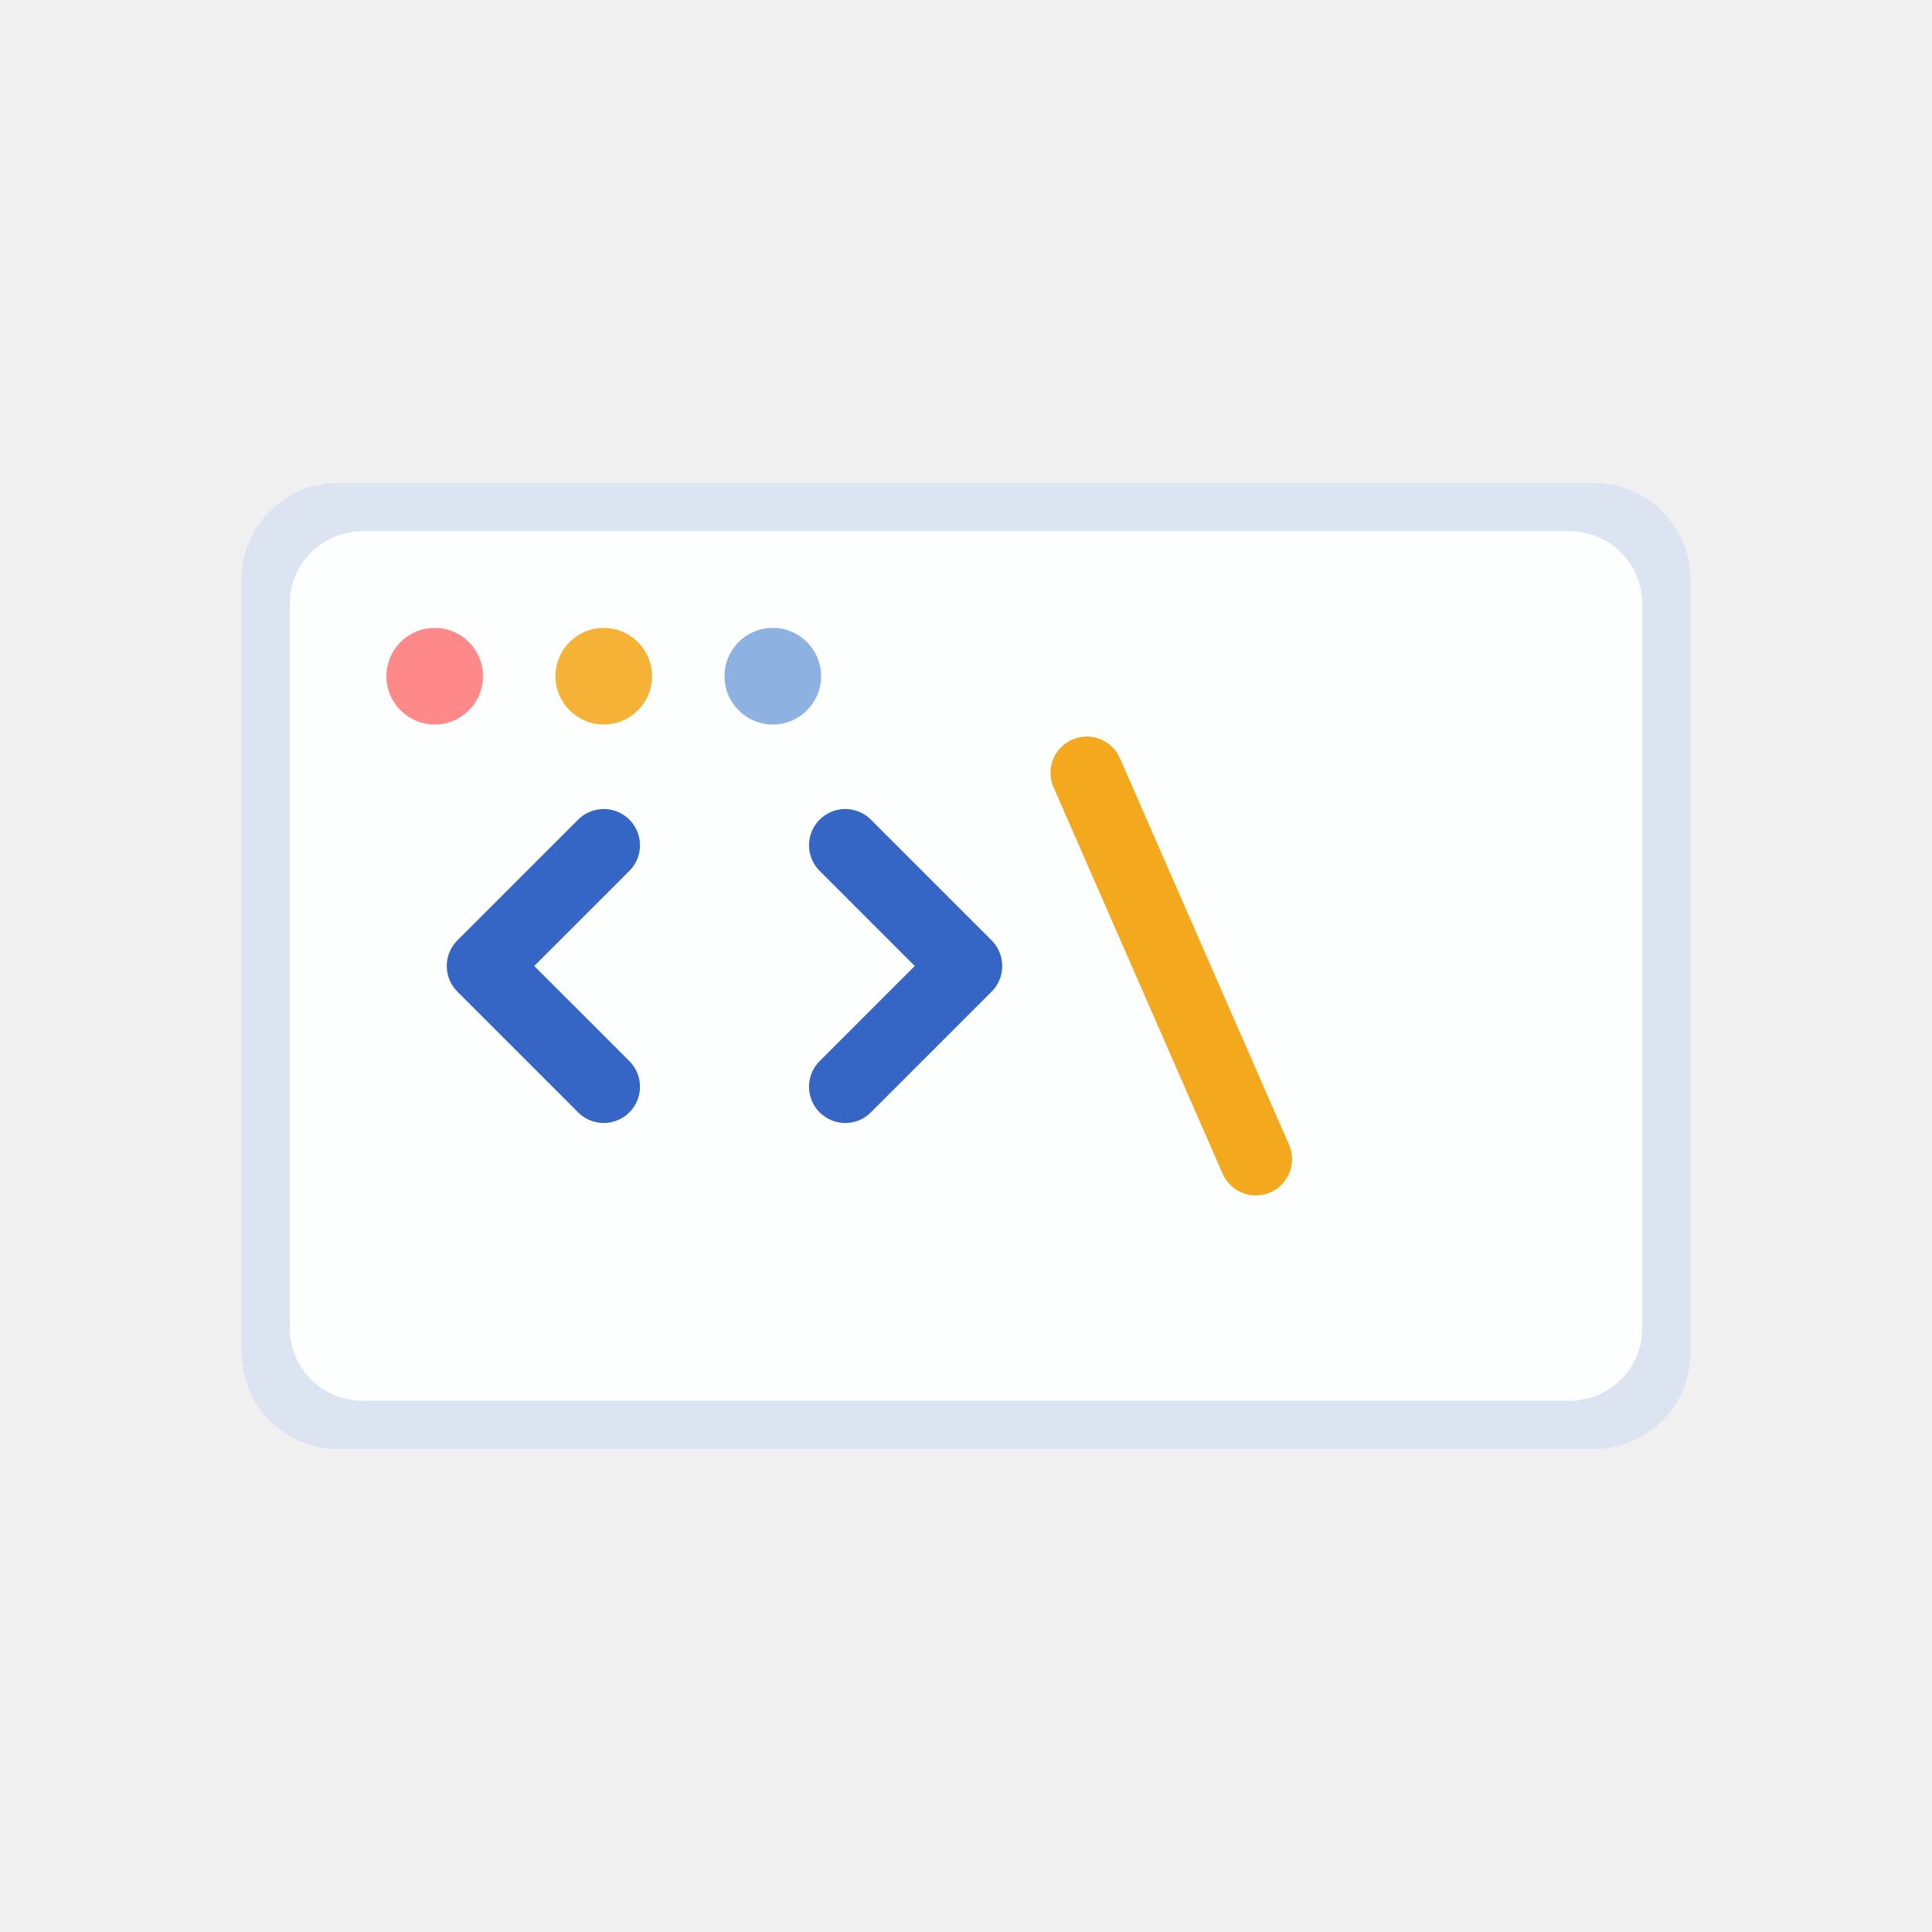
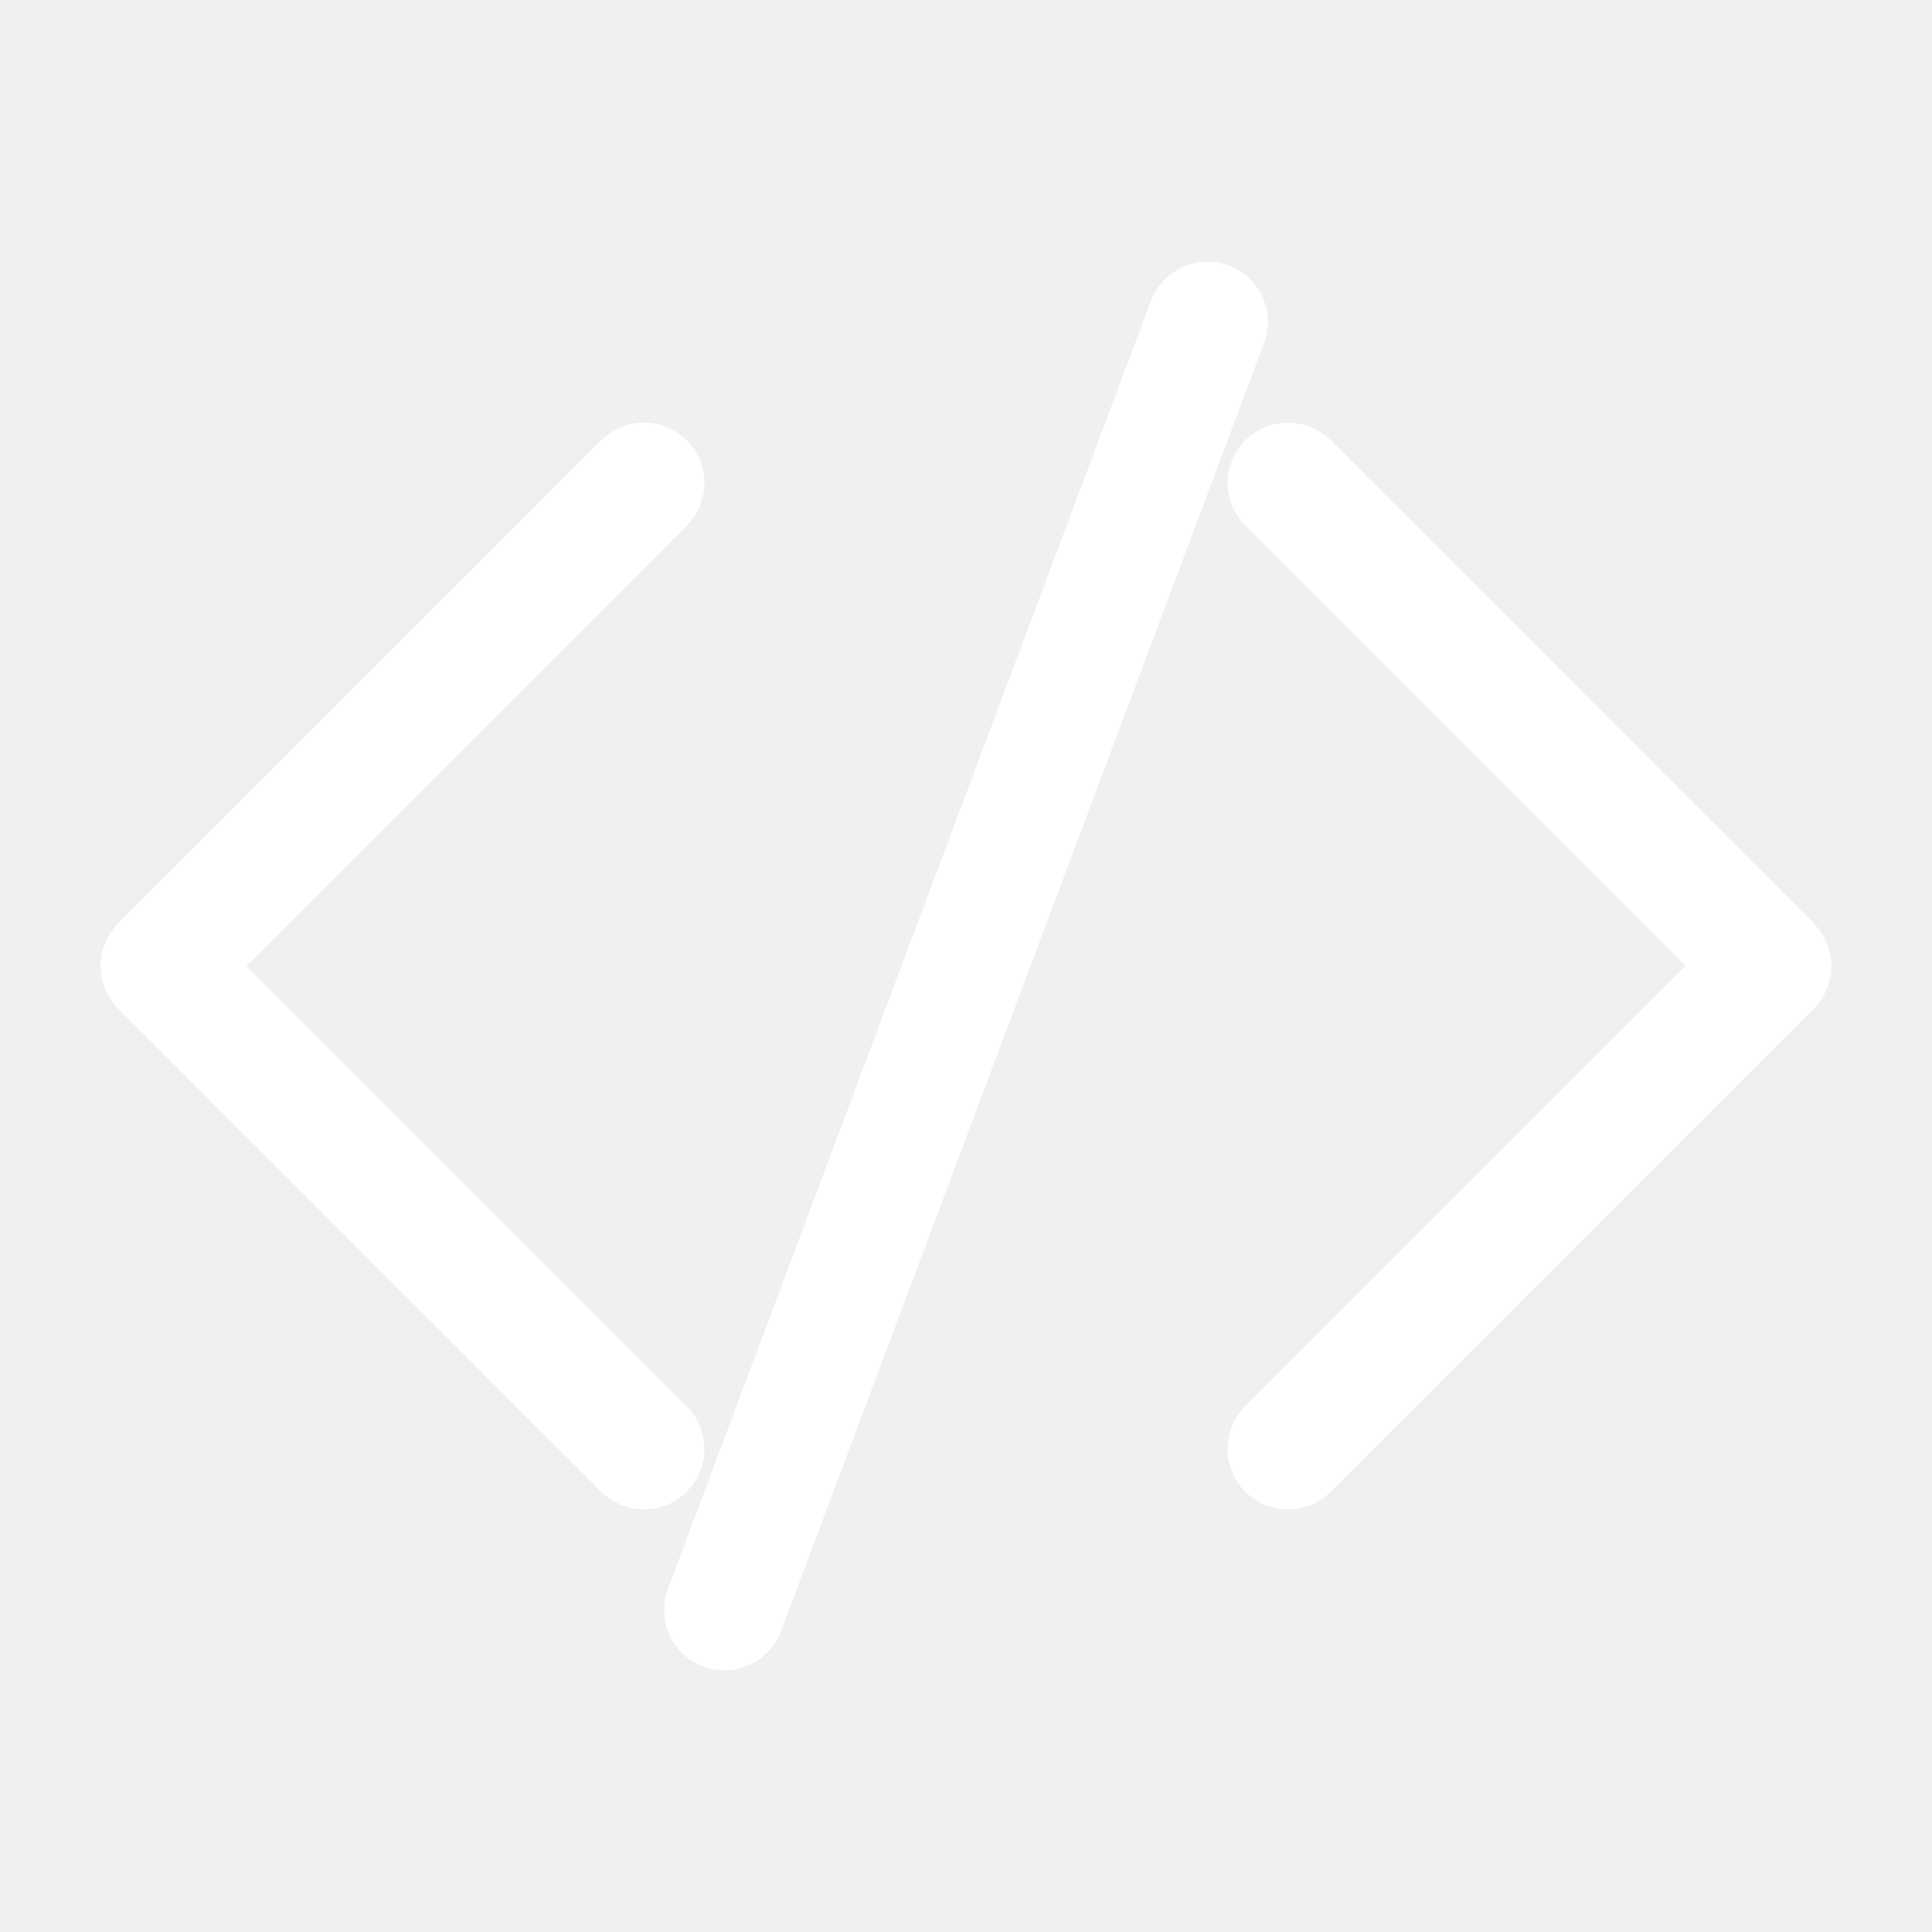
- <svg xmlns="http://www.w3.org/2000/svg" width="80" height="80" viewBox="0 0 80 80">
-   <rect x="10" y="20" width="60" height="40" rx="4" fill="#D0DCF2" opacity="0.6" />
-   <rect x="12" y="22" width="56" height="36" rx="3" fill="#FFFFFF" opacity="0.95" />
-   <path d="M 25 35 L 20 40 L 25 45" stroke="#1F54BF" stroke-width="3" stroke-linecap="round" stroke-linejoin="round" fill="none" opacity="0.9" />
-   <path d="M 35 45 L 40 40 L 35 35" stroke="#1F54BF" stroke-width="3" stroke-linecap="round" stroke-linejoin="round" fill="none" opacity="0.9" />
-   <line x1="45" y1="32" x2="52" y2="48" stroke="#F29F05" stroke-width="3" stroke-linecap="round" opacity="0.9" />
-   <circle cx="18" cy="28" r="2" fill="#FF6B6B" opacity="0.8" />
-   <circle cx="25" cy="28" r="2" fill="#F29F05" opacity="0.8" />
-   <circle cx="32" cy="28" r="2" fill="#719ED9" opacity="0.8" />
+ <svg xmlns="http://www.w3.org/2000/svg" viewBox="0 0 24 24" fill="none" stroke="#ffffff" stroke-width="1.5" stroke-linecap="round" stroke-linejoin="round">
+   <polyline points="16 18 22 12 16 6" />
+   <polyline points="8 6 2 12 8 18" />
+   <line x1="15" y1="4" x2="9" y2="20" />
</svg>
